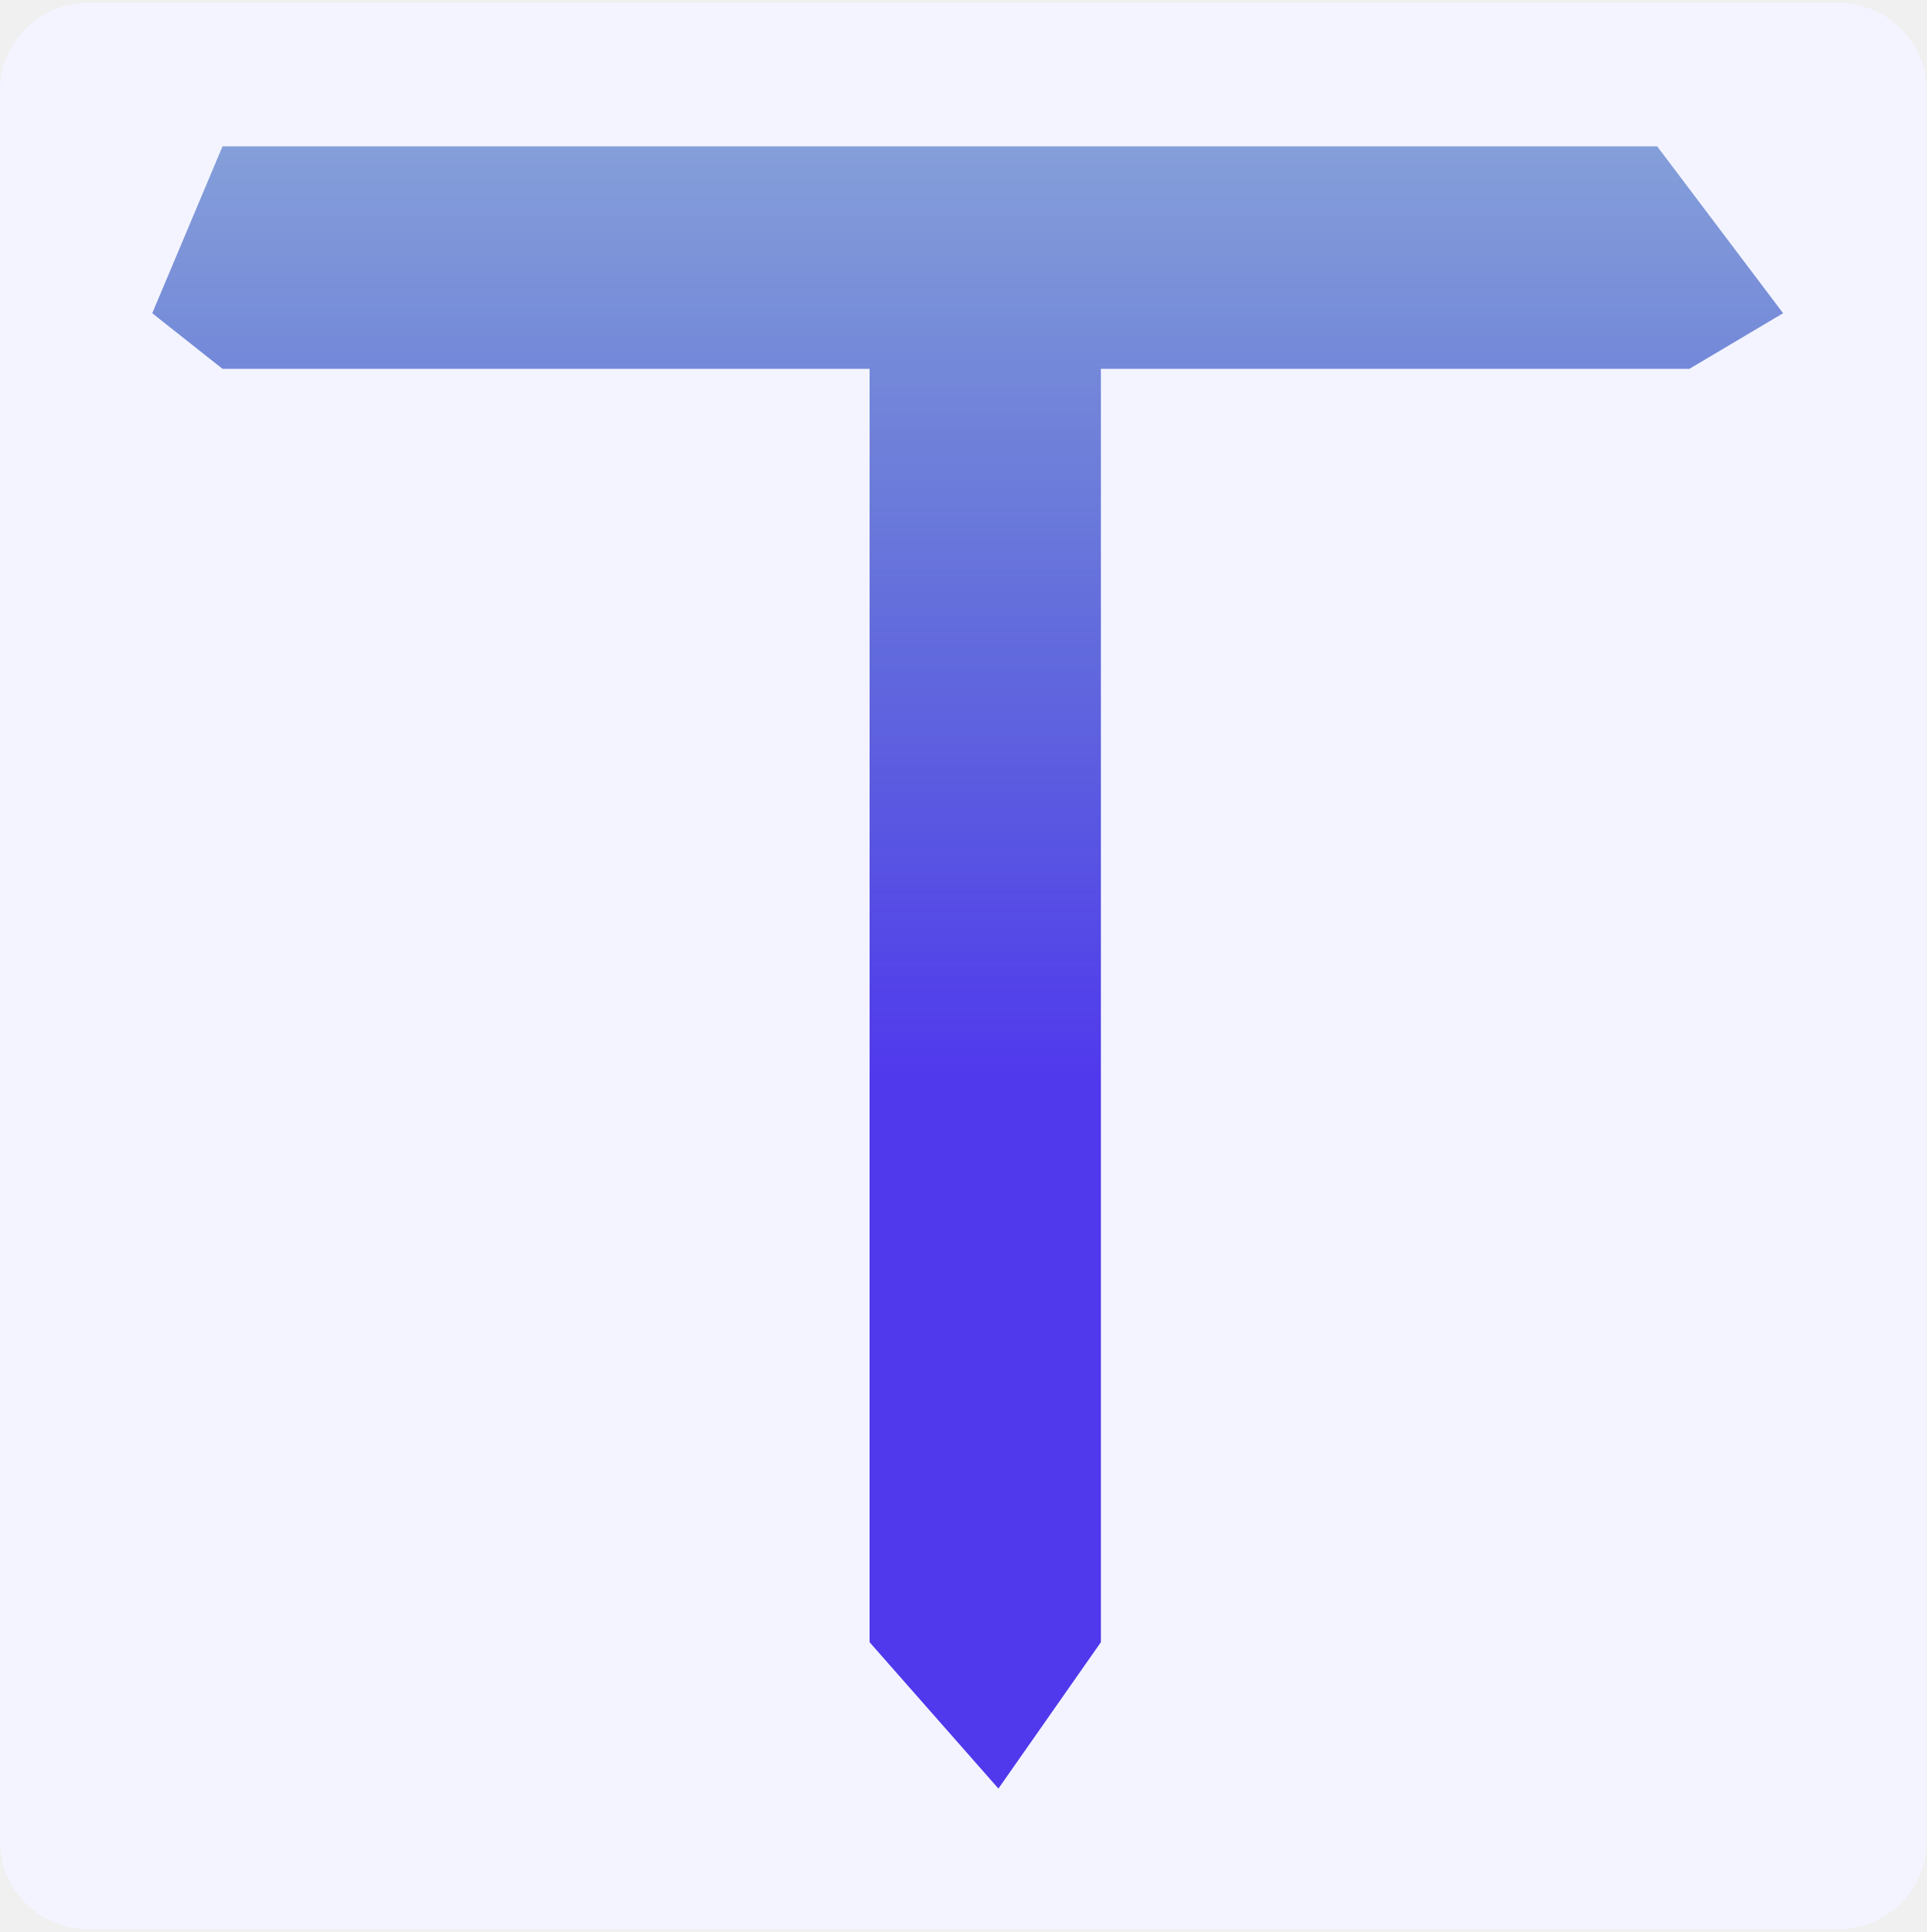
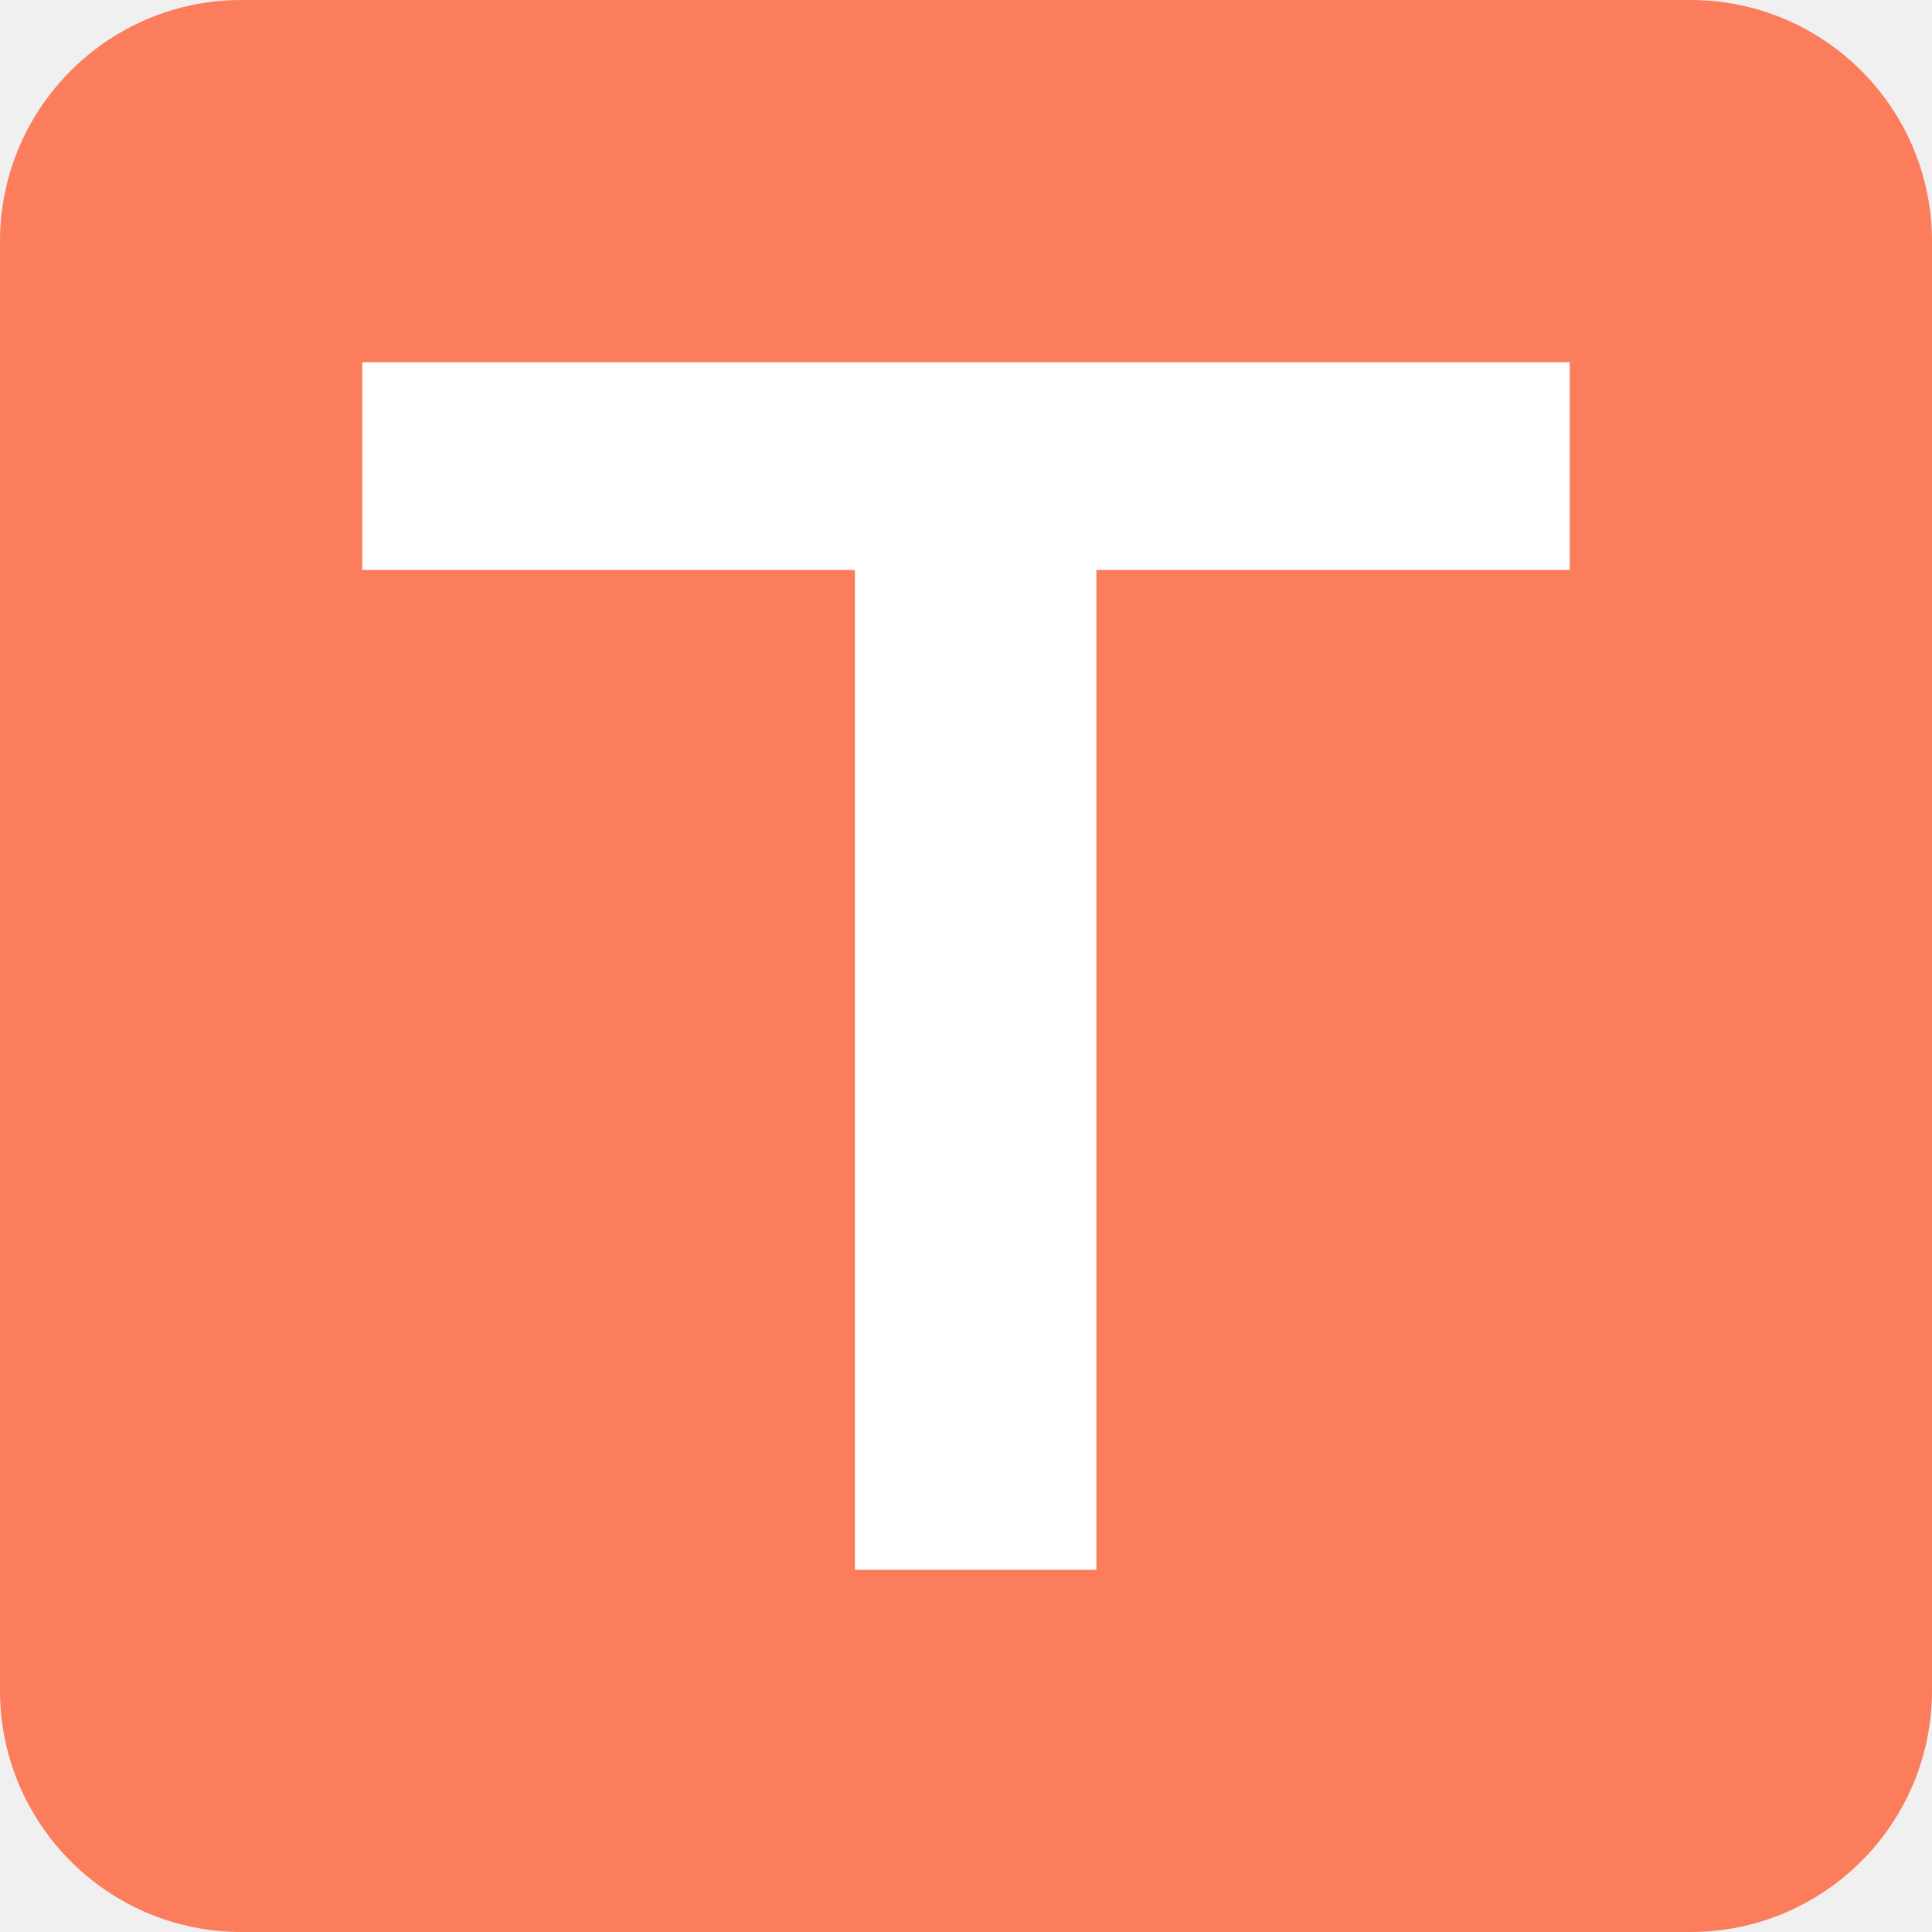
- <svg xmlns="http://www.w3.org/2000/svg" width="329" height="330" fill="none">
-   <rect width="329" height="329" y=".5" fill="#F3F4FF" rx="15" />
-   <path fill="url(#a)" d="m148.5 280.5 22 25 17.5-25V63h100.5l16-9.5L283 25H38L26 53.5 38 63h110.5v217.5Z" />
-   <defs>
-     <linearGradient id="a" x1="165.25" x2="165.25" y1="25" y2="305.5" gradientUnits="userSpaceOnUse">
-       <stop stop-color="#1B4CB5" stop-opacity=".51" />
-       <stop offset=".57" stop-color="#5038ED" />
-     </linearGradient>
-   </defs>
+ <svg xmlns="http://www.w3.org/2000/svg" width="40" height="40" fill="none">
+   <rect width="40" height="40" rx="5" fill="#FB7D5B" />
+   <path d="M32 8H8v3.3h10.2V32h4V11.3H32V8Z" fill="#fff" stroke="#fff" />
</svg>
